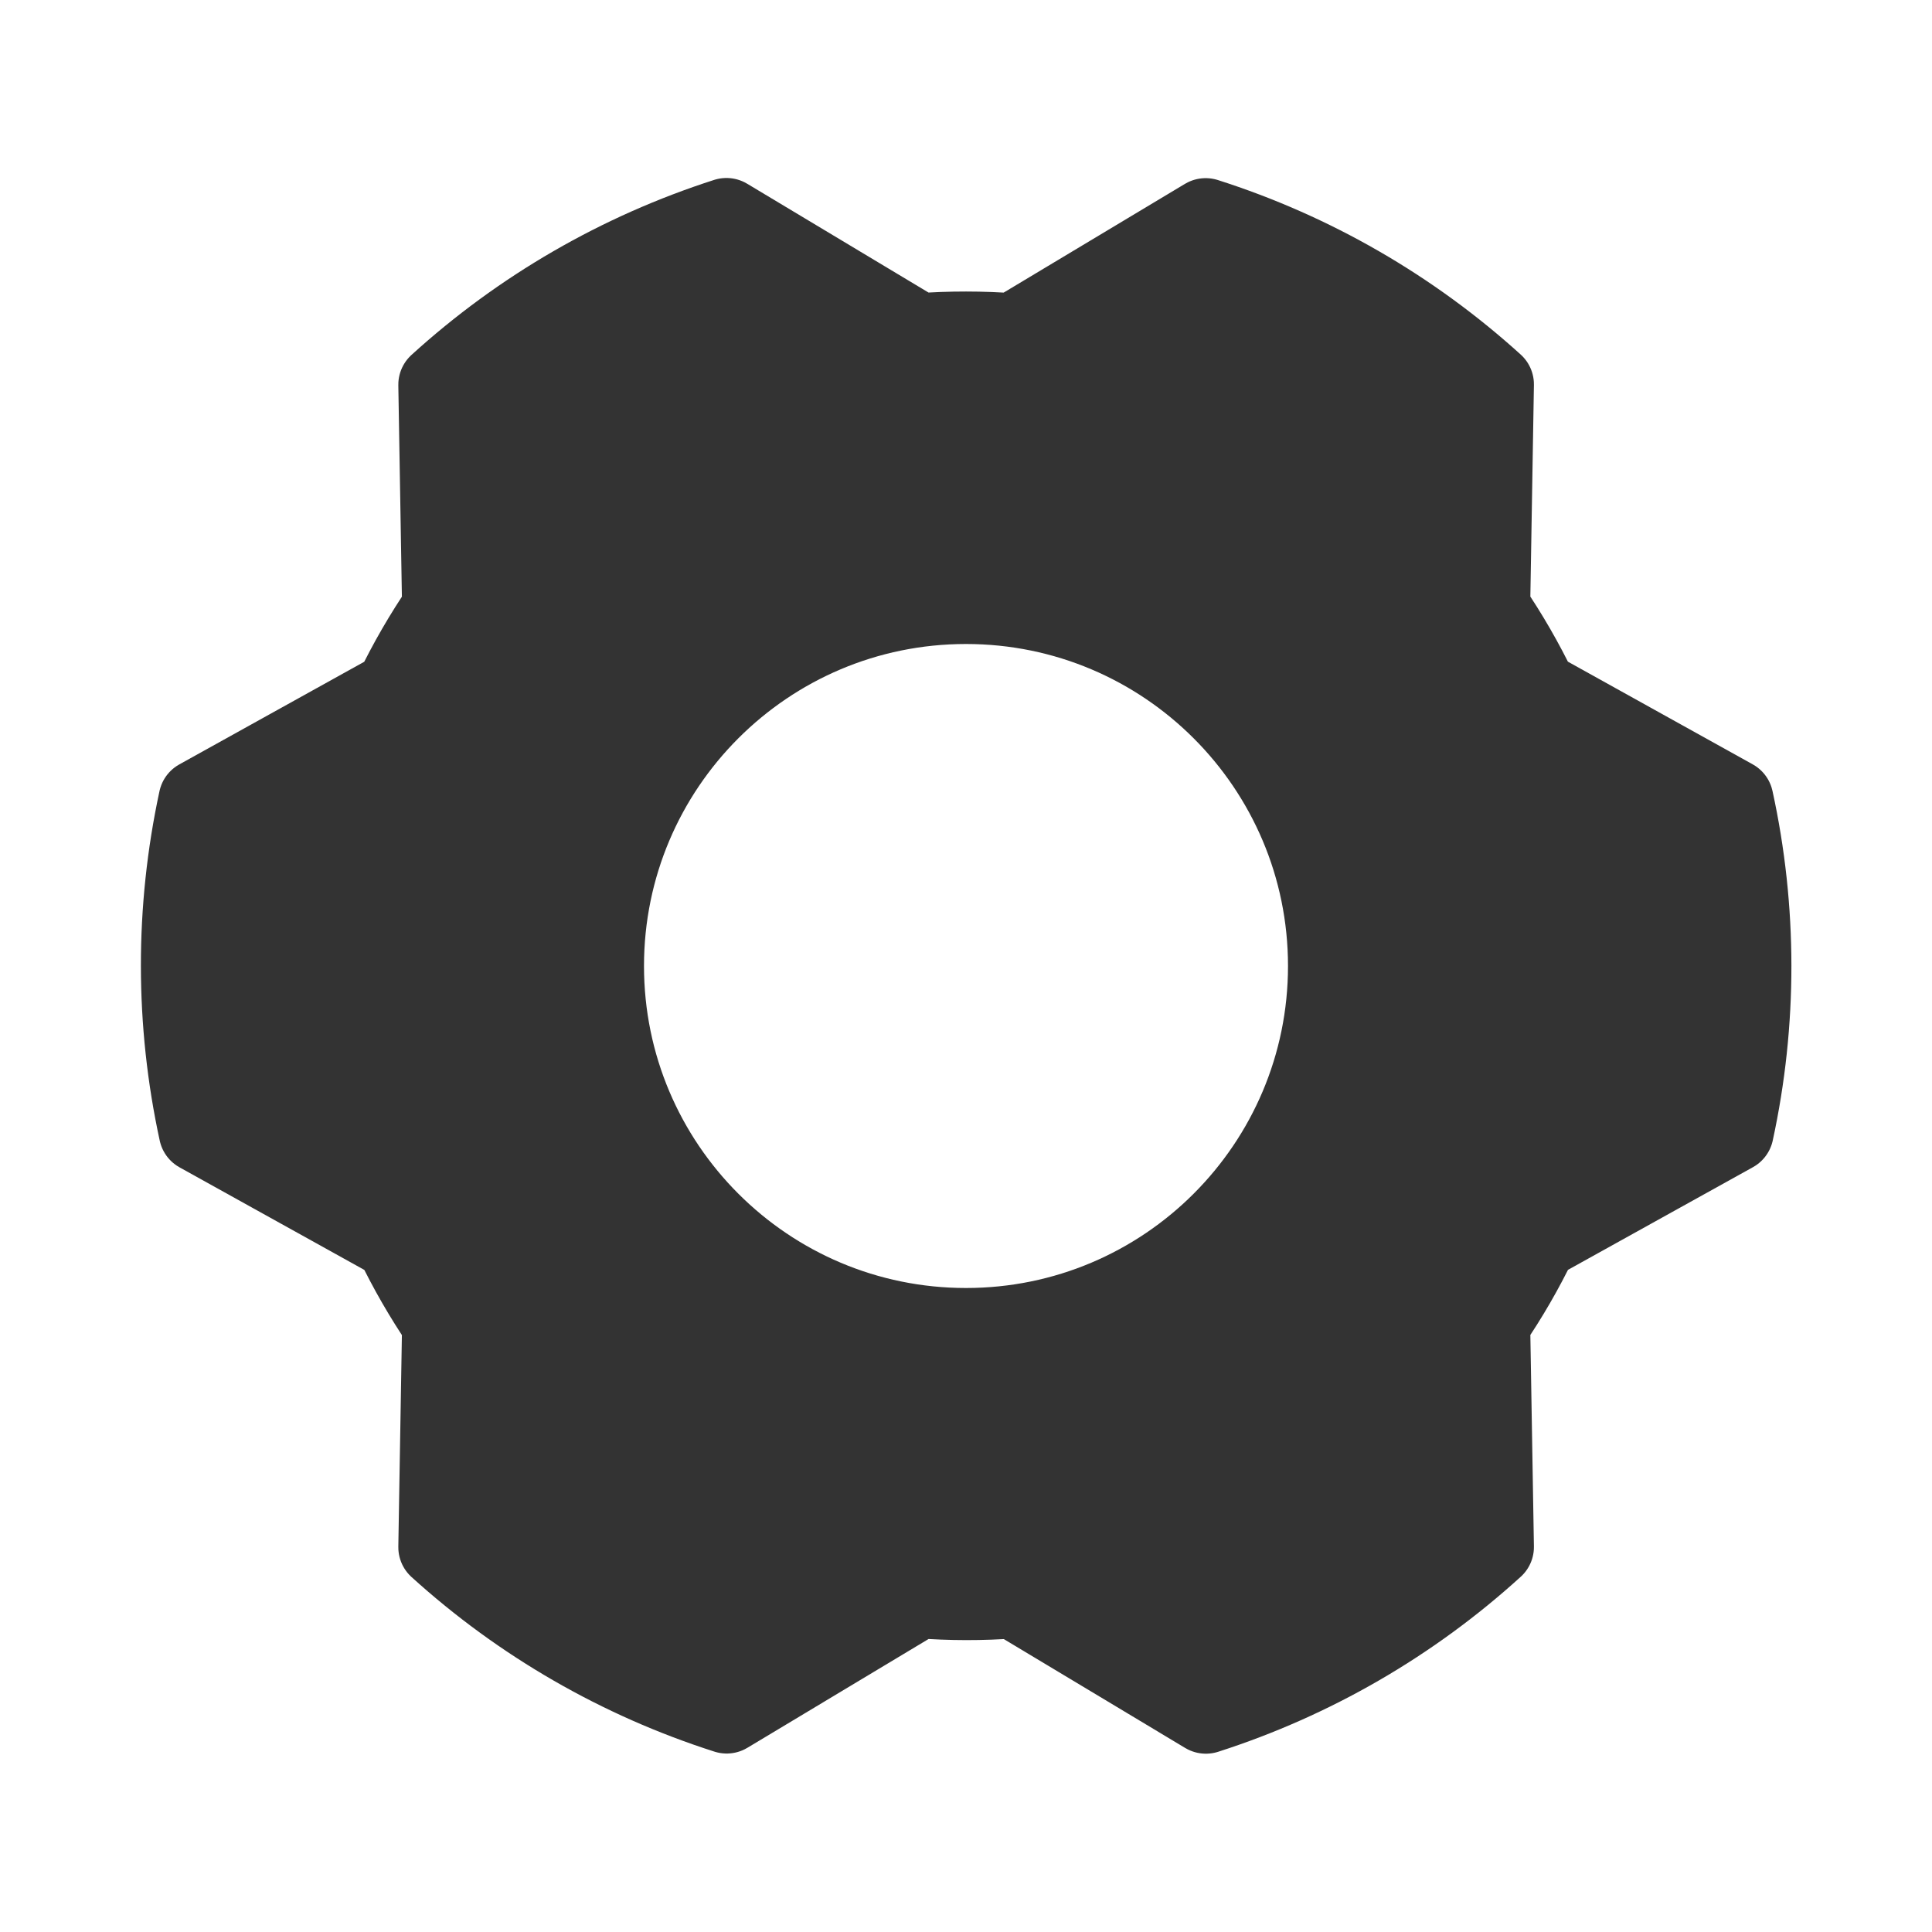
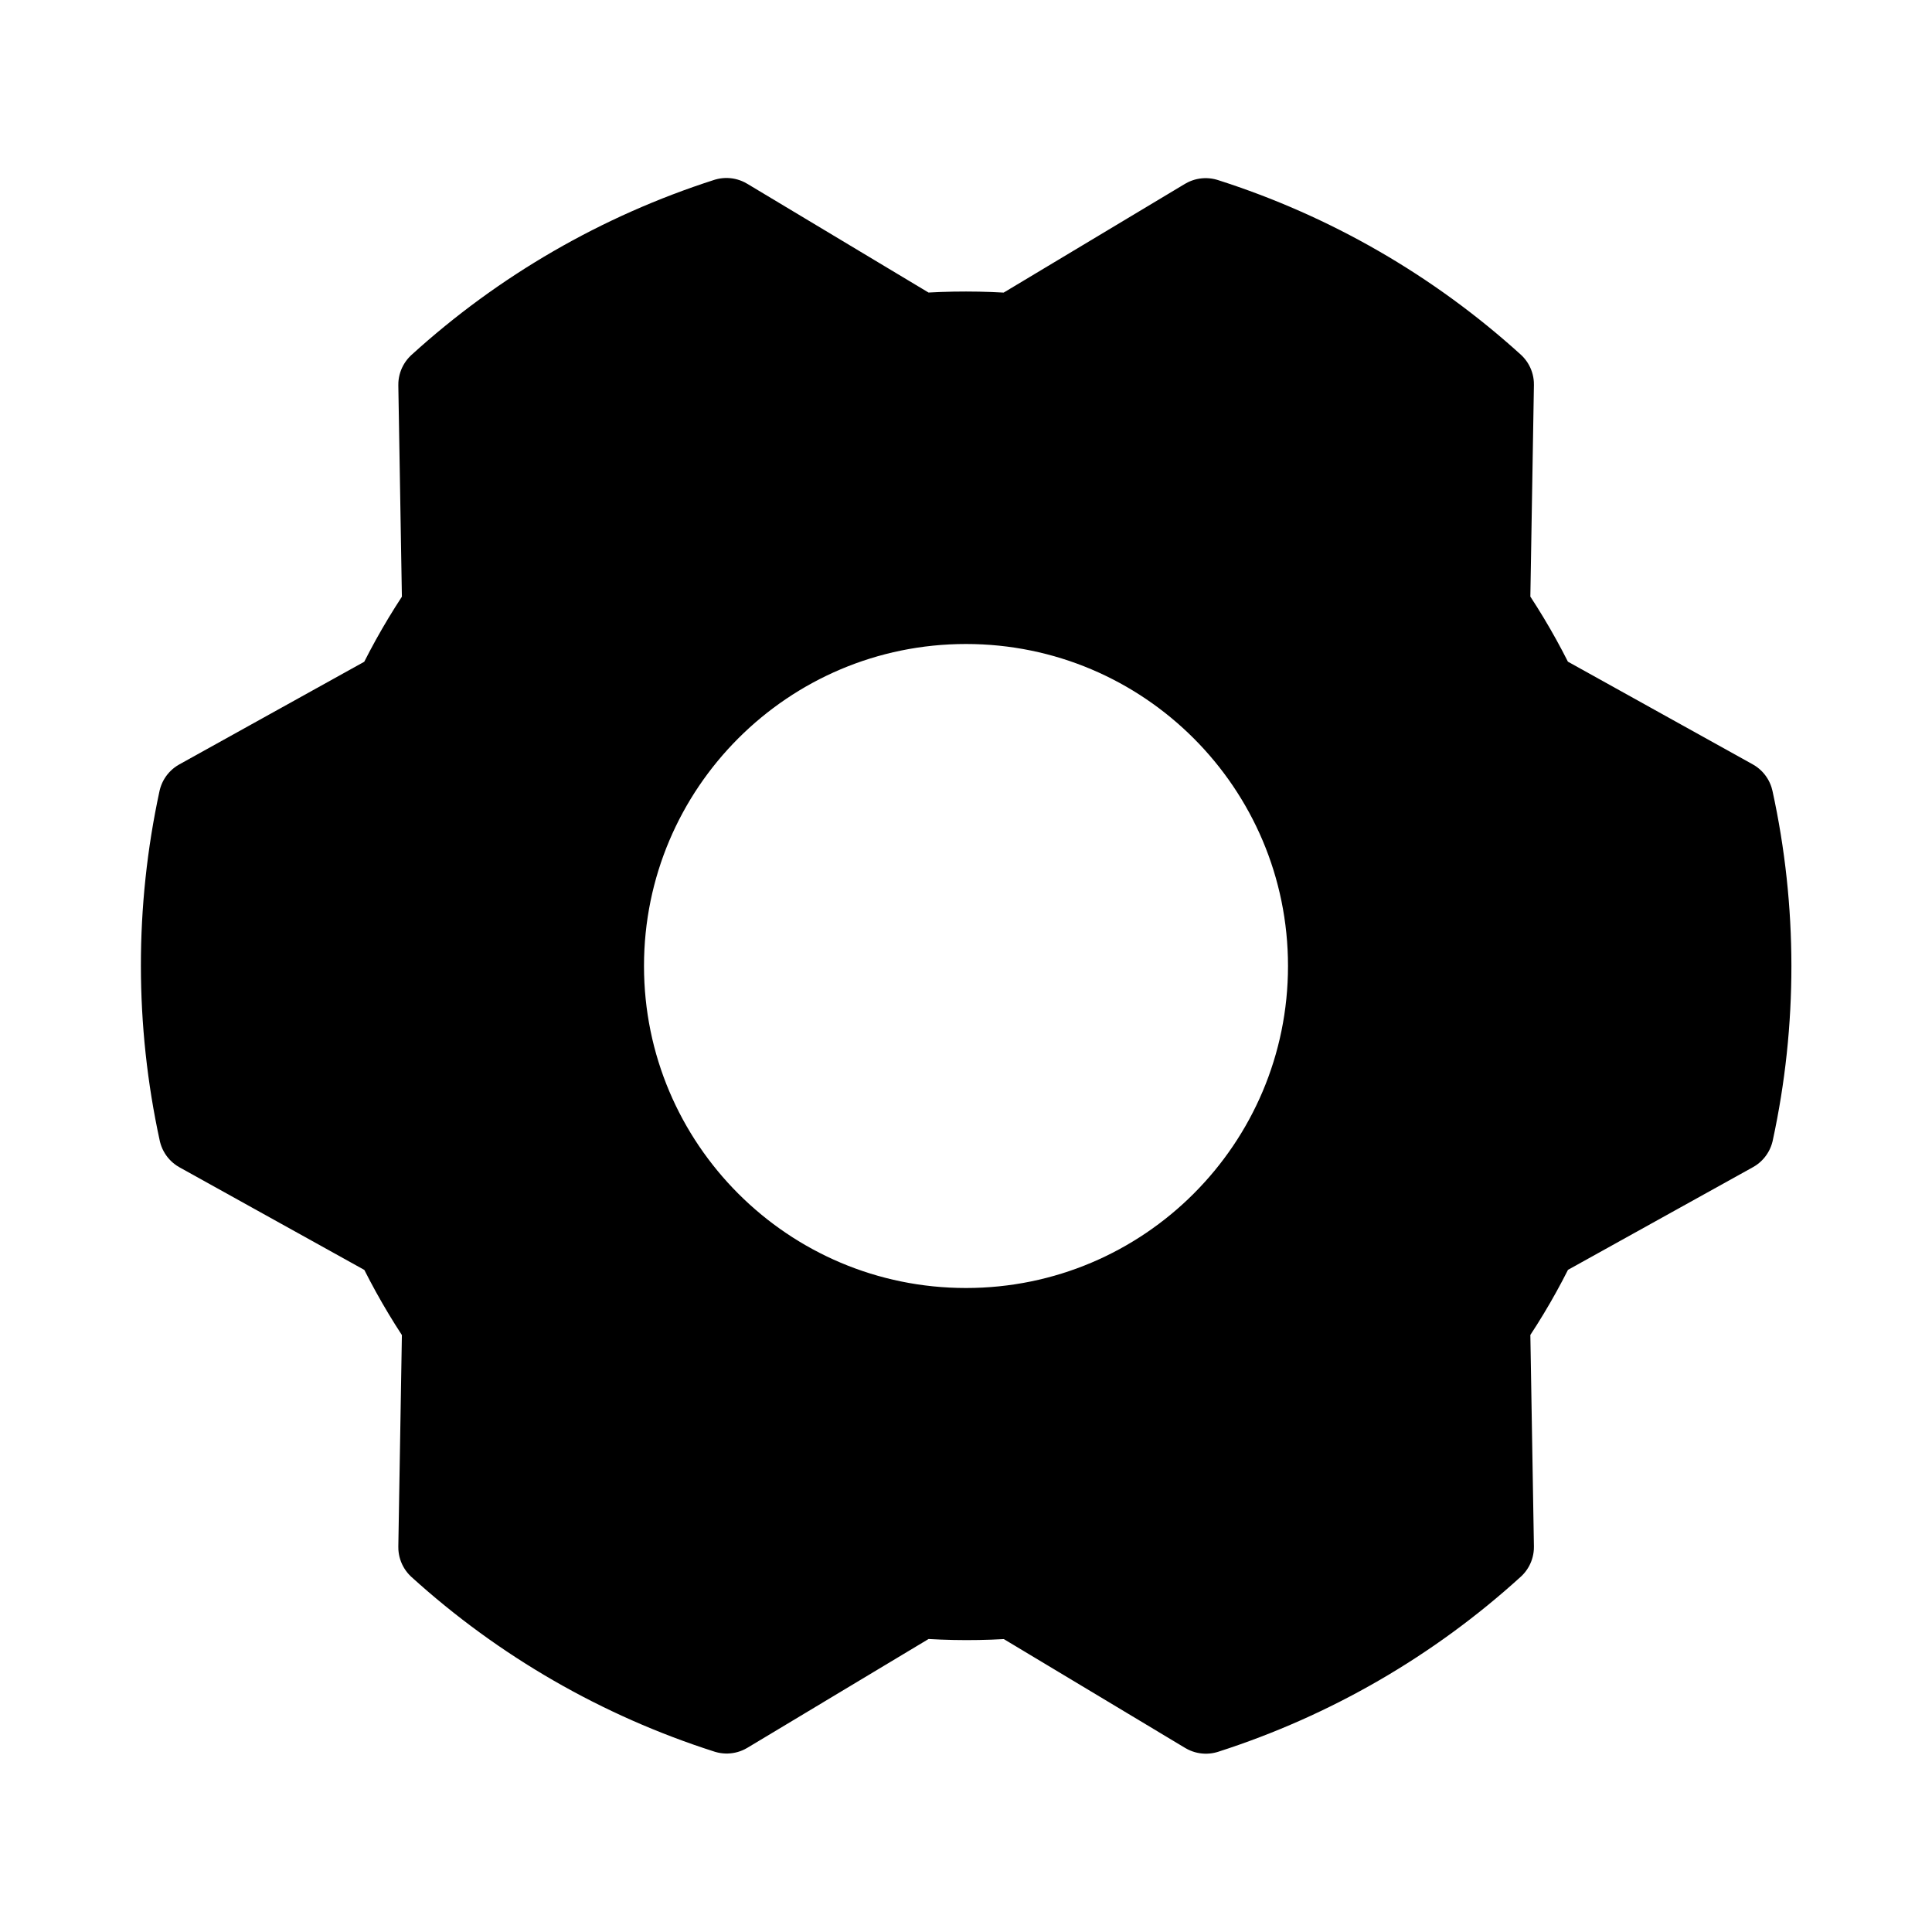
<svg xmlns="http://www.w3.org/2000/svg" width="24" height="24" viewBox="0 0 24 24" fill="none">
-   <path d="M21.53 9.932L19.098 8.581C18.927 8.226 18.73 7.884 18.508 7.559L18.555 4.775C17.524 3.84 16.303 3.136 14.977 2.713L12.591 4.144C12.198 4.114 11.803 4.114 11.411 4.143L9.024 2.711C7.698 3.137 6.478 3.842 5.448 4.779L5.495 7.56C5.273 7.886 5.075 8.227 4.904 8.582L2.47 9.933C2.176 11.295 2.177 12.703 2.473 14.064L4.905 15.414C5.076 15.769 5.273 16.111 5.495 16.437L5.448 19.22C6.48 20.156 7.7 20.859 9.027 21.283L11.412 19.851C11.805 19.881 12.2 19.882 12.593 19.852L14.98 21.285C16.306 20.859 17.525 20.154 18.555 19.217L18.508 16.435C18.731 16.11 18.928 15.768 19.099 15.413L21.533 14.062C21.828 12.701 21.827 11.292 21.53 9.932V9.932ZM12.002 16.498C11.112 16.498 10.242 16.234 9.502 15.739C8.762 15.245 8.185 14.542 7.844 13.72C7.504 12.898 7.414 11.993 7.588 11.12C7.762 10.247 8.19 9.445 8.82 8.816C9.449 8.186 10.251 7.758 11.124 7.584C11.997 7.411 12.901 7.5 13.724 7.84C14.546 8.181 15.249 8.758 15.743 9.498C16.238 10.238 16.502 11.108 16.502 11.998C16.502 12.589 16.385 13.174 16.159 13.72C15.933 14.266 15.601 14.762 15.184 15.18C14.766 15.598 14.27 15.929 13.724 16.155C13.178 16.381 12.593 16.498 12.002 16.498V16.498Z" fill="#333333" />
-   <path d="M18.508 7.559C18.73 7.884 18.927 8.226 19.098 8.581L21.53 9.932C21.827 11.292 21.828 12.701 21.533 14.062L19.099 15.413C18.928 15.768 18.731 16.11 18.508 16.435L18.555 19.217C17.525 20.154 16.306 20.859 14.98 21.285L12.593 19.852C12.2 19.882 11.805 19.881 11.412 19.851L9.027 21.283C7.7 20.859 6.48 20.156 5.448 19.22L5.495 16.437C5.273 16.111 5.076 15.769 4.905 15.414L2.473 14.064C2.177 12.703 2.176 11.295 2.47 9.933L4.904 8.582C5.075 8.227 5.273 7.886 5.495 7.56L5.448 4.779C6.478 3.842 7.698 3.137 9.024 2.711L11.411 4.143C11.803 4.114 12.198 4.114 12.591 4.144L14.977 2.713C16.303 3.136 17.524 3.84 18.555 4.775L18.508 7.559Z" stroke="#333333" stroke-linecap="round" stroke-linejoin="round" />
-   <path d="M12 16.5C14.485 16.5 16.5 14.485 16.5 12C16.5 9.515 14.485 7.5 12 7.5C9.515 7.5 7.5 9.515 7.5 12C7.5 14.485 9.515 16.5 12 16.5Z" stroke="#333333" stroke-linecap="round" stroke-linejoin="round" />
+   <path d="M21.53 9.932L19.098 8.581C18.927 8.226 18.73 7.884 18.508 7.559L18.555 4.775C17.524 3.84 16.303 3.136 14.977 2.713L12.591 4.144C12.198 4.114 11.803 4.114 11.411 4.143L9.024 2.711C7.698 3.137 6.478 3.842 5.448 4.779L5.495 7.56C5.273 7.886 5.075 8.227 4.904 8.582L2.47 9.933C2.176 11.295 2.177 12.703 2.473 14.064L4.905 15.414C5.076 15.769 5.273 16.111 5.495 16.437L5.448 19.22C6.48 20.156 7.7 20.859 9.027 21.283L11.412 19.851C11.805 19.881 12.2 19.882 12.593 19.852L14.98 21.285C16.306 20.859 17.525 20.154 18.555 19.217L18.508 16.435C18.731 16.11 18.928 15.768 19.099 15.413L21.533 14.062C21.828 12.701 21.827 11.292 21.53 9.932V9.932ZM12.002 16.498C11.112 16.498 10.242 16.234 9.502 15.739C8.762 15.245 8.185 14.542 7.844 13.72C7.504 12.898 7.414 11.993 7.588 11.12C7.762 10.247 8.19 9.445 8.82 8.816C9.449 8.186 10.251 7.758 11.124 7.584C11.997 7.411 12.901 7.5 13.724 7.84C14.546 8.181 15.249 8.758 15.743 9.498C16.238 10.238 16.502 11.108 16.502 11.998C16.502 12.589 16.385 13.174 16.159 13.72C15.933 14.266 15.601 14.762 15.184 15.18C14.766 15.598 14.27 15.929 13.724 16.155C13.178 16.381 12.593 16.498 12.002 16.498V16.498Z" fill="currentColor" />
+   <path d="M18.508 7.559C18.73 7.884 18.927 8.226 19.098 8.581L21.53 9.932C21.827 11.292 21.828 12.701 21.533 14.062L19.099 15.413C18.928 15.768 18.731 16.11 18.508 16.435L18.555 19.217C17.525 20.154 16.306 20.859 14.98 21.285L12.593 19.852C12.2 19.882 11.805 19.881 11.412 19.851L9.027 21.283C7.7 20.859 6.48 20.156 5.448 19.22L5.495 16.437C5.273 16.111 5.076 15.769 4.905 15.414L2.473 14.064C2.177 12.703 2.176 11.295 2.47 9.933L4.904 8.582C5.075 8.227 5.273 7.886 5.495 7.56L5.448 4.779C6.478 3.842 7.698 3.137 9.024 2.711L11.411 4.143C11.803 4.114 12.198 4.114 12.591 4.144L14.977 2.713C16.303 3.136 17.524 3.84 18.555 4.775L18.508 7.559Z" stroke="currentColor" stroke-linecap="round" stroke-linejoin="round" />
+   <path d="M12 16.5C14.485 16.5 16.5 14.485 16.5 12C16.5 9.515 14.485 7.5 12 7.5C9.515 7.5 7.5 9.515 7.5 12C7.5 14.485 9.515 16.5 12 16.5Z" stroke="currentColor" stroke-linecap="round" stroke-linejoin="round" />
</svg>
